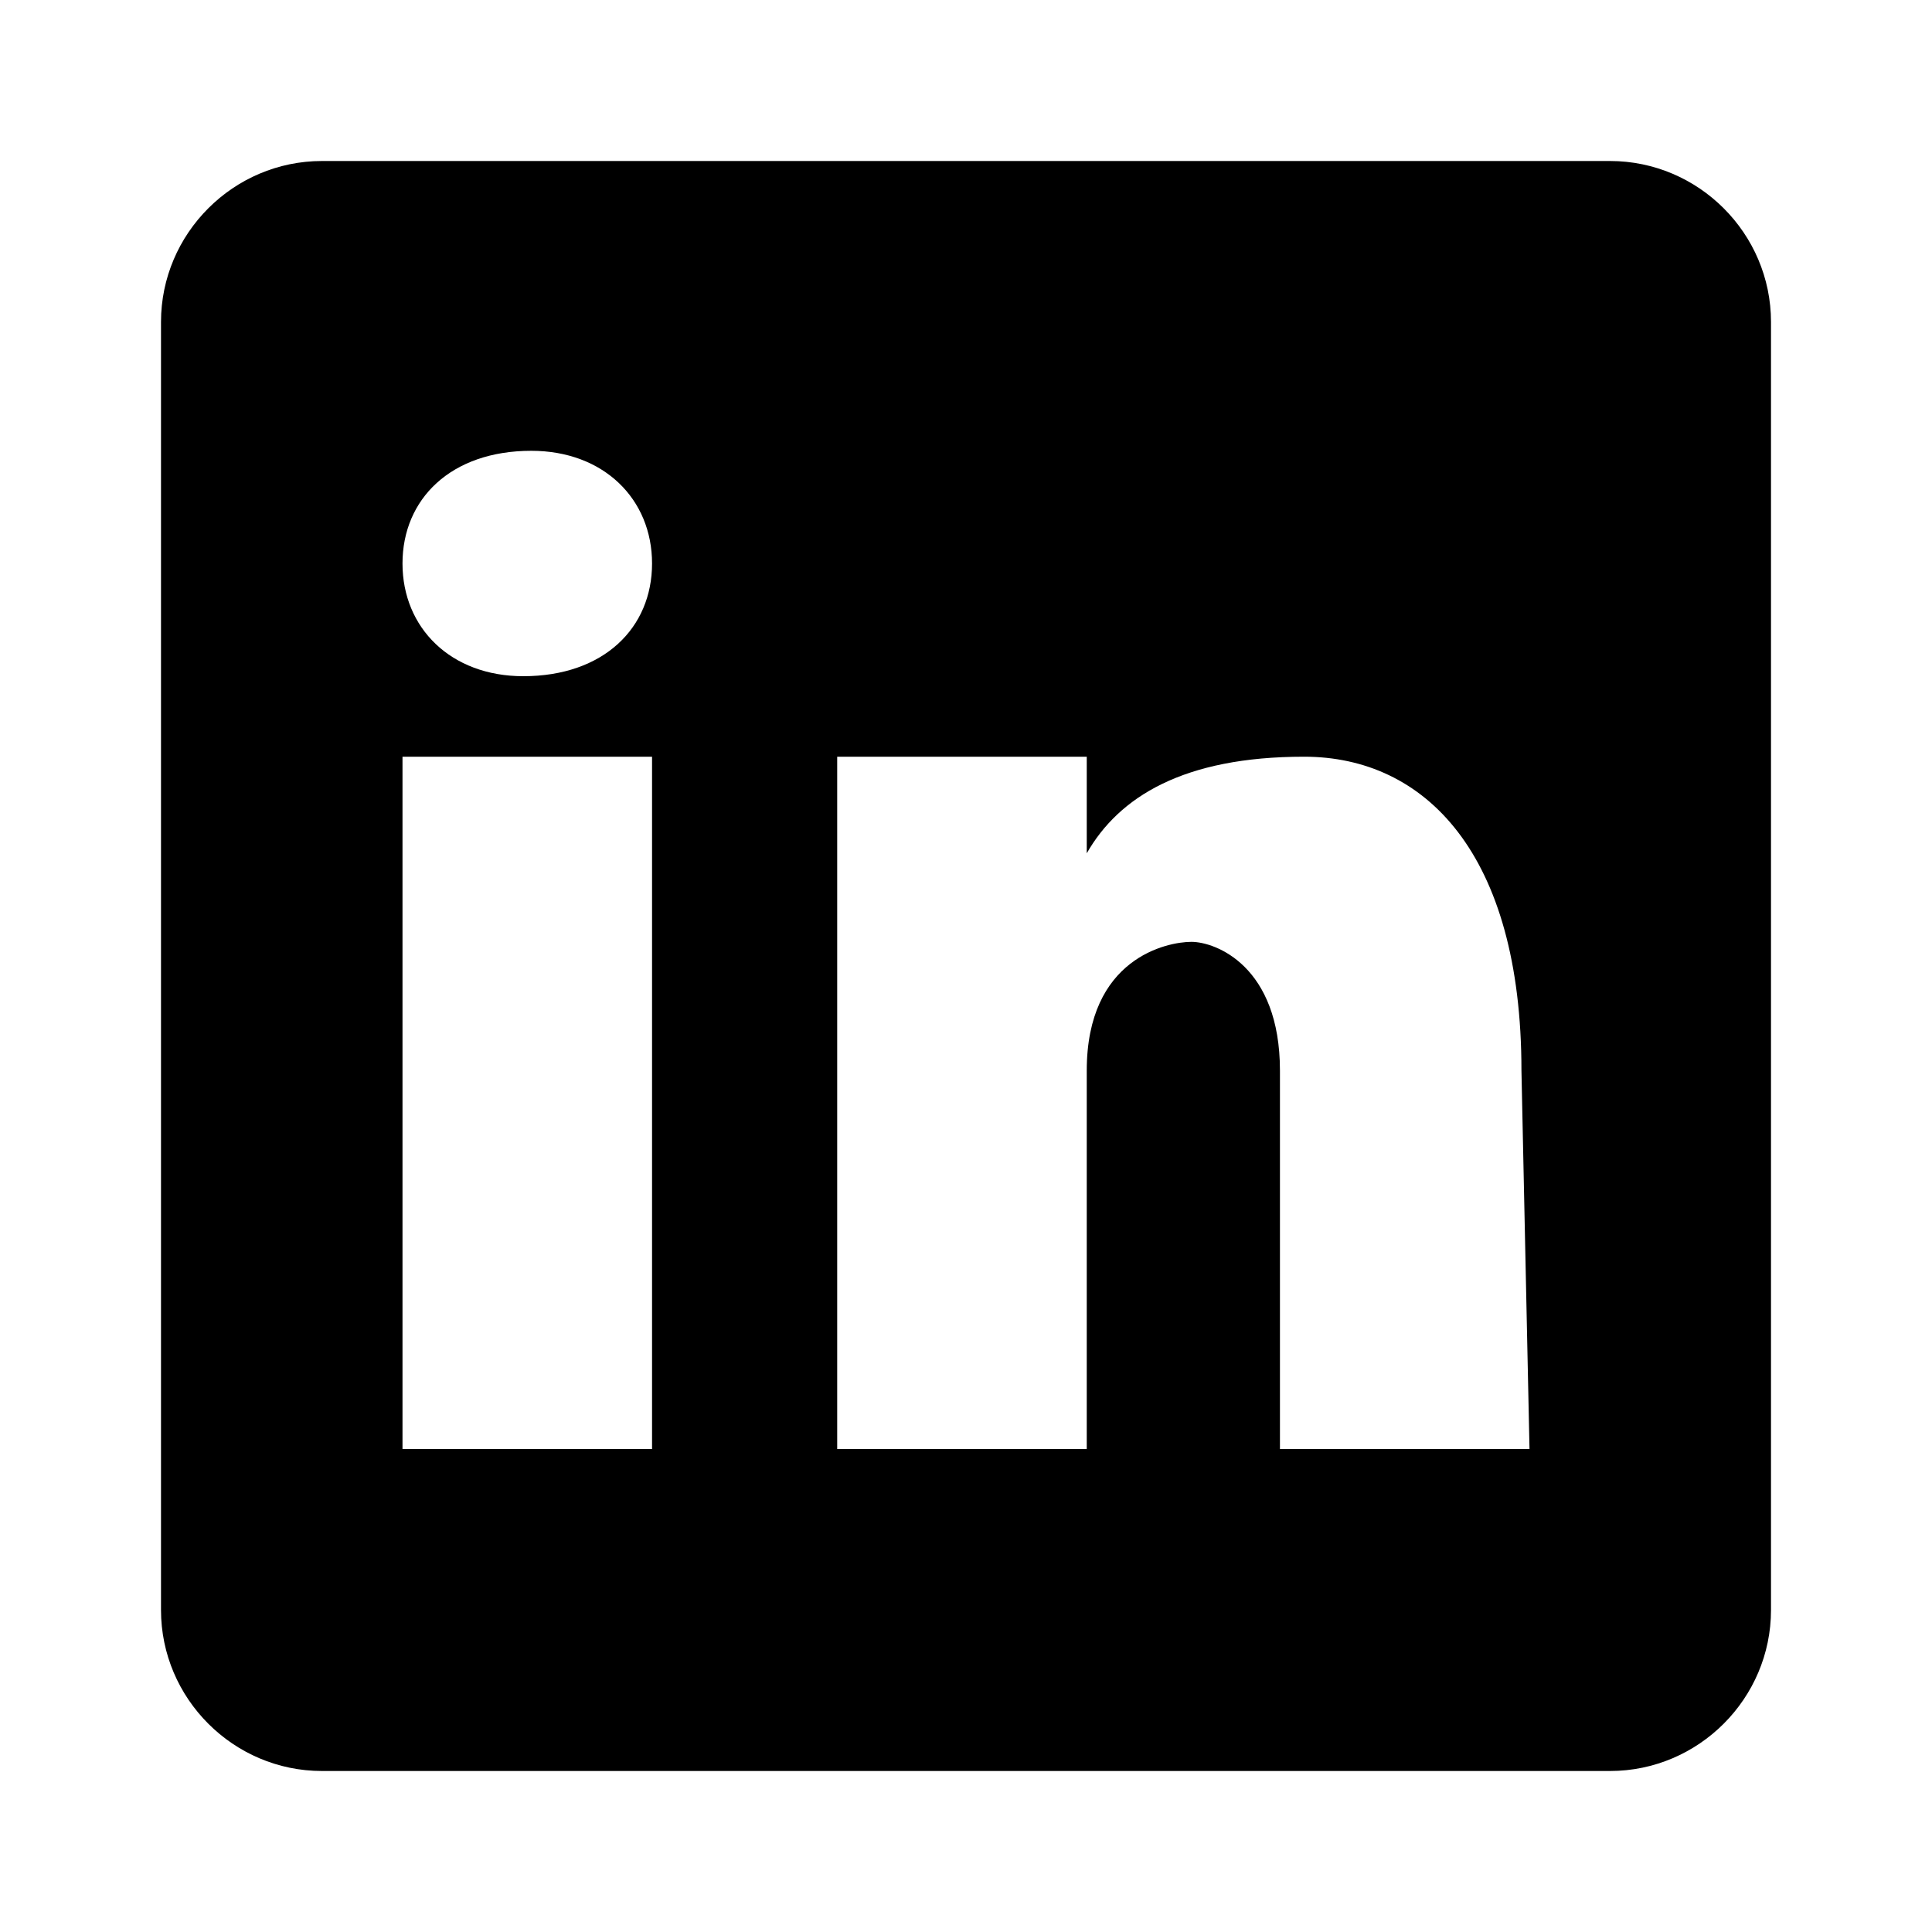
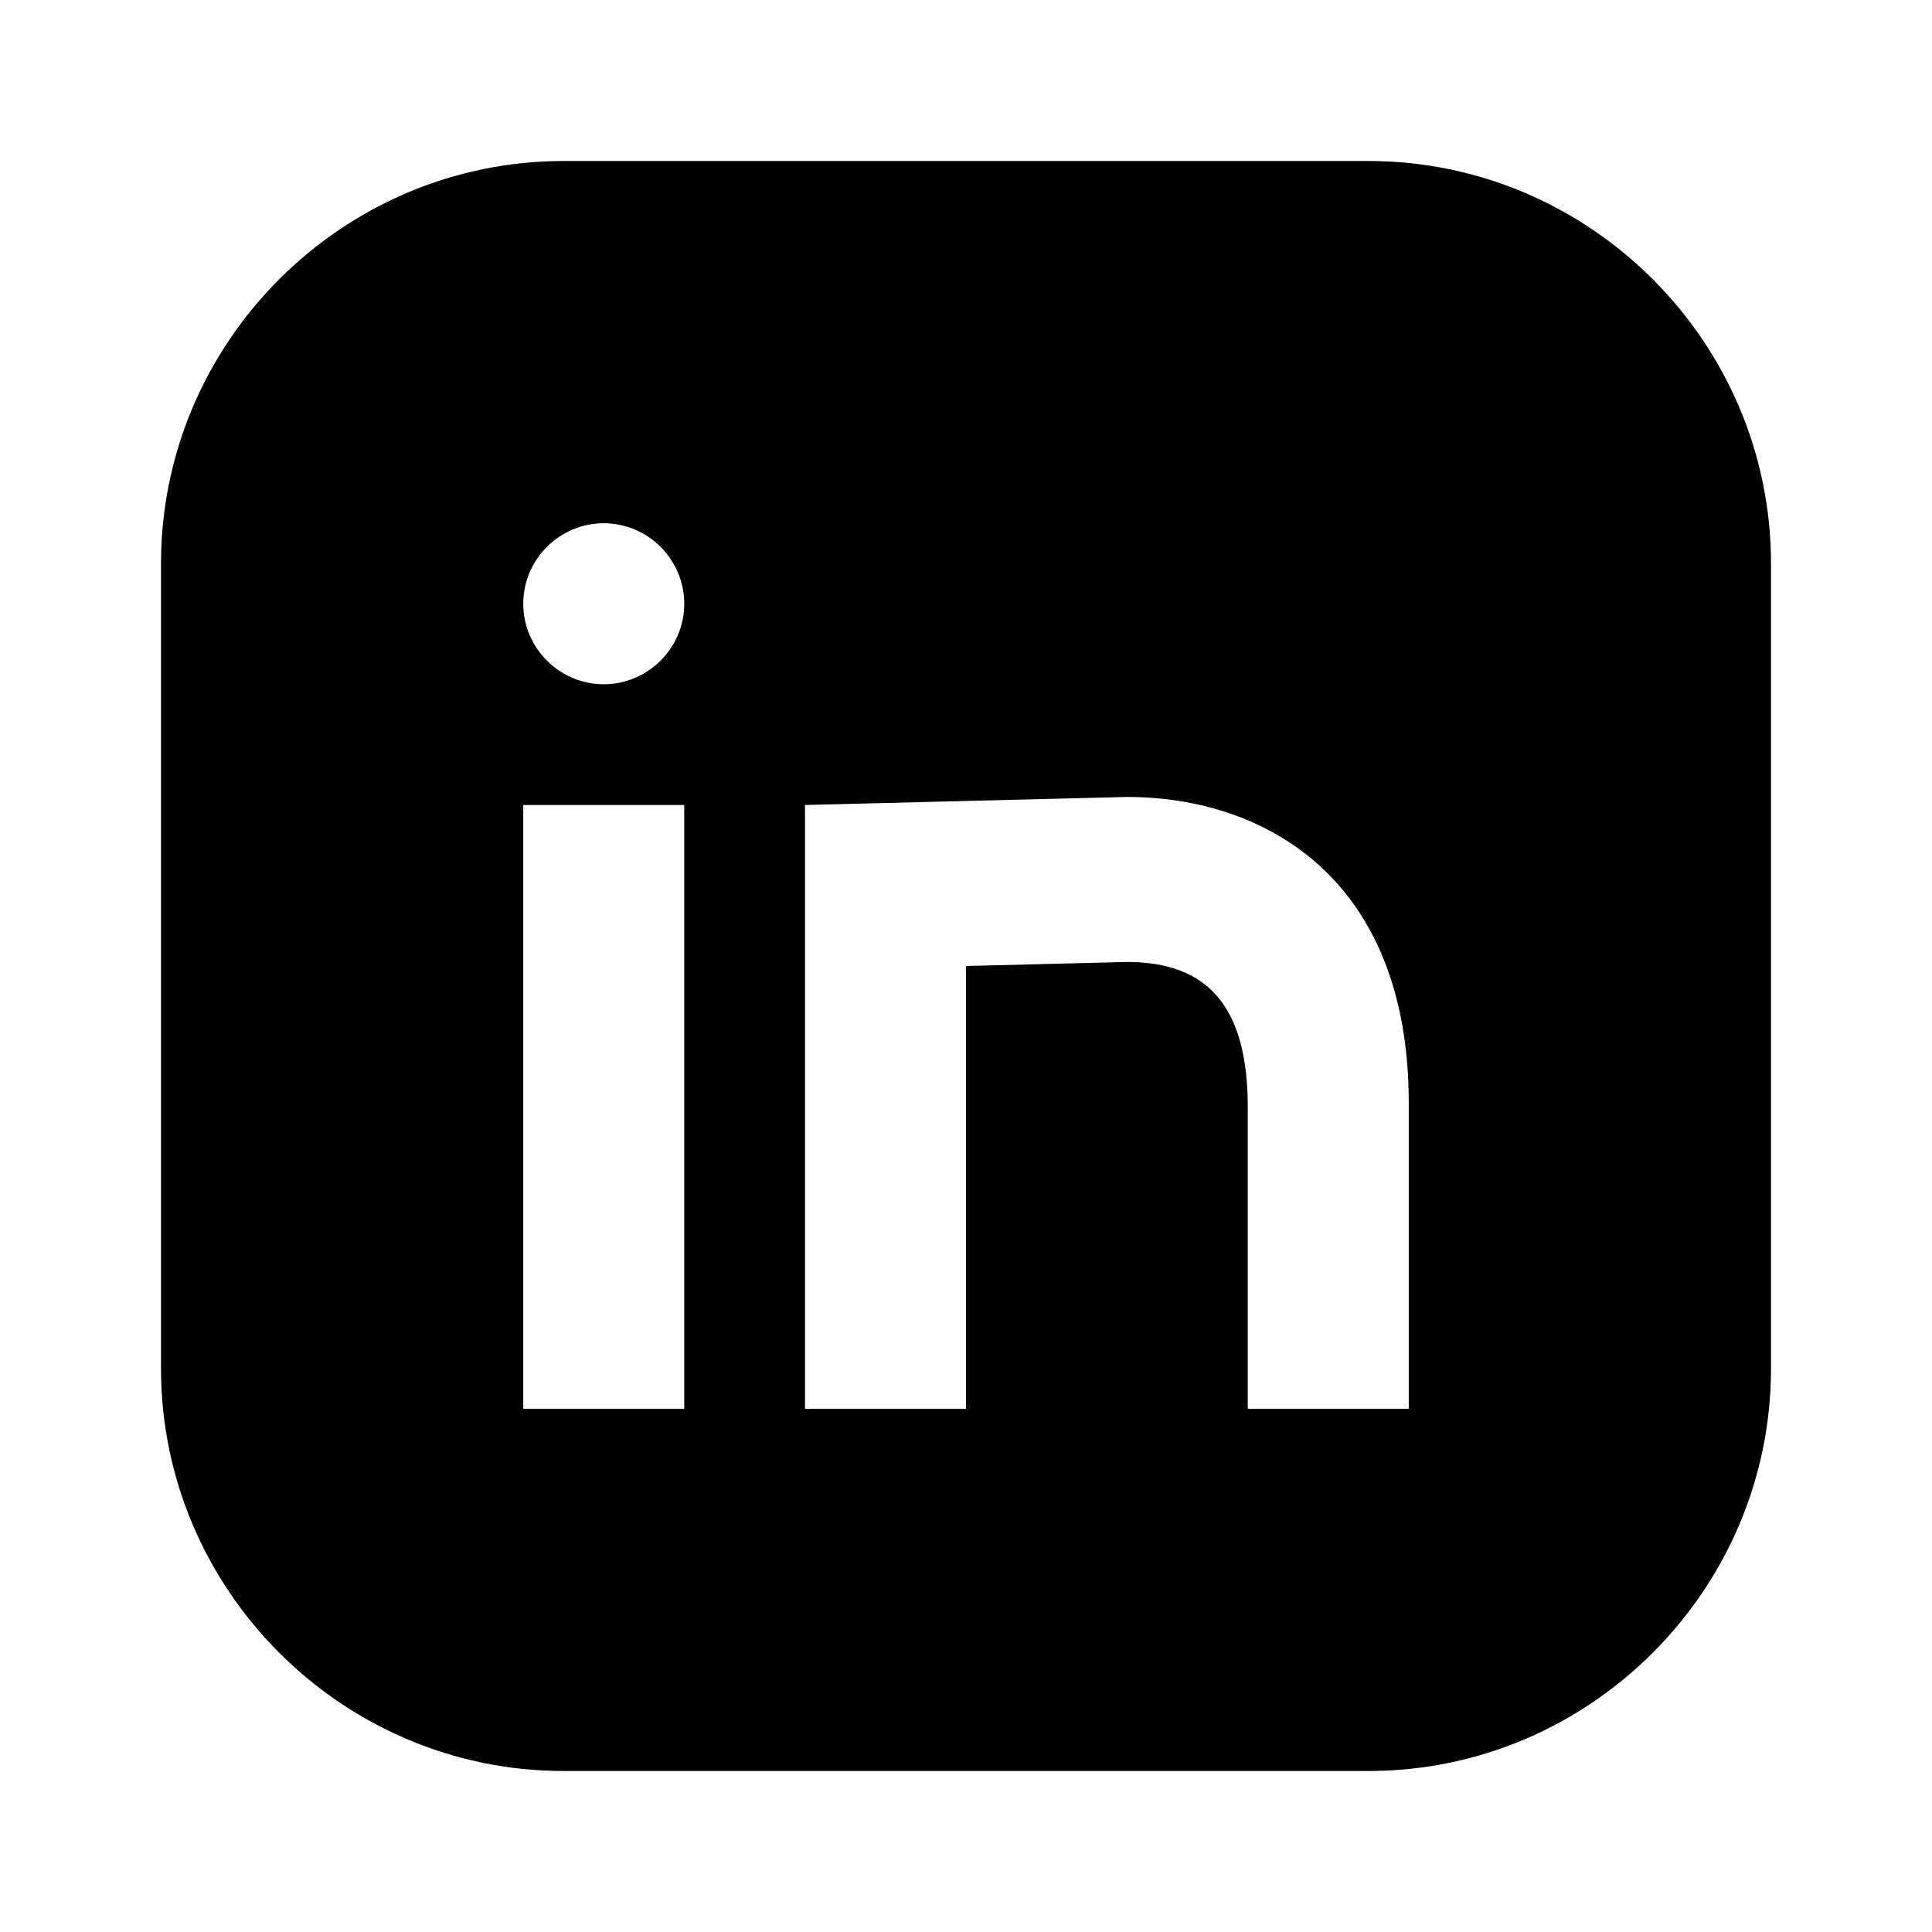
- <svg xmlns="http://www.w3.org/2000/svg" fill="#000000" version="1.1" id="Layer_1" viewBox="0 0 24 24" xml:space="preserve" width="64px" height="64px">
+ <svg xmlns="http://www.w3.org/2000/svg" fill="#000000" height="79px" width="79px" version="1.1" id="Shopicons" viewBox="0 0 48 48" xml:space="preserve">
  <g id="SVGRepo_bgCarrier" stroke-width="0" />
  <g id="SVGRepo_tracerCarrier" stroke-linecap="round" stroke-linejoin="round" />
  <g id="SVGRepo_iconCarrier">
    <style type="text/css"> .st0{fill:none;} </style>
-     <path d="M20,2H4C2.9,2,2,2.9,2,4v16c0,1.1,0.9,2,2,2h16c1.1,0,2-0.9,2-2V4C22,2.9,21.1,2,20,2z M8.1,18H5V9.4h3.1V18z M6.5,8.4 L6.5,8.4C5.6,8.4,5,7.8,5,7s0.6-1.4,1.6-1.4c0.9,0,1.5,0.6,1.5,1.4S7.5,8.4,6.5,8.4z M19,18h-3.1v-4.7c0-1.3-0.8-1.6-1.1-1.6 s-1.3,0.2-1.3,1.6c0,0.2,0,4.7,0,4.7h-3.1V9.4h3.1v1.2c0.4-0.7,1.2-1.2,2.7-1.2s2.7,1.2,2.7,3.9L19,18L19,18z" />
-     <rect class="st0" width="24" height="24" />
+     <g>
+       <path class="st0" d="M0,0h48v48H0V0z" />
+       <path d="M34,4H14C8.5,4,4,8.5,4,14v20c0,5.5,4.5,10,10,10h20c5.5,0,10-4.5,10-10V14C44,8.5,39.5,4,34,4z M17,35h-4V20h4V35z M15,17 c-1.1,0-2-0.9-2-2c0-1.1,0.9-2,2-2s2,0.9,2,2C17,16.1,16.1,17,15,17z M35,35h-4v-7.5c0-2.5-1-3.6-3-3.6L24,24v11h-4V20l8-0.2 c3.4,0,7,2,7,7.6V35z" />
+     </g>
  </g>
</svg>
